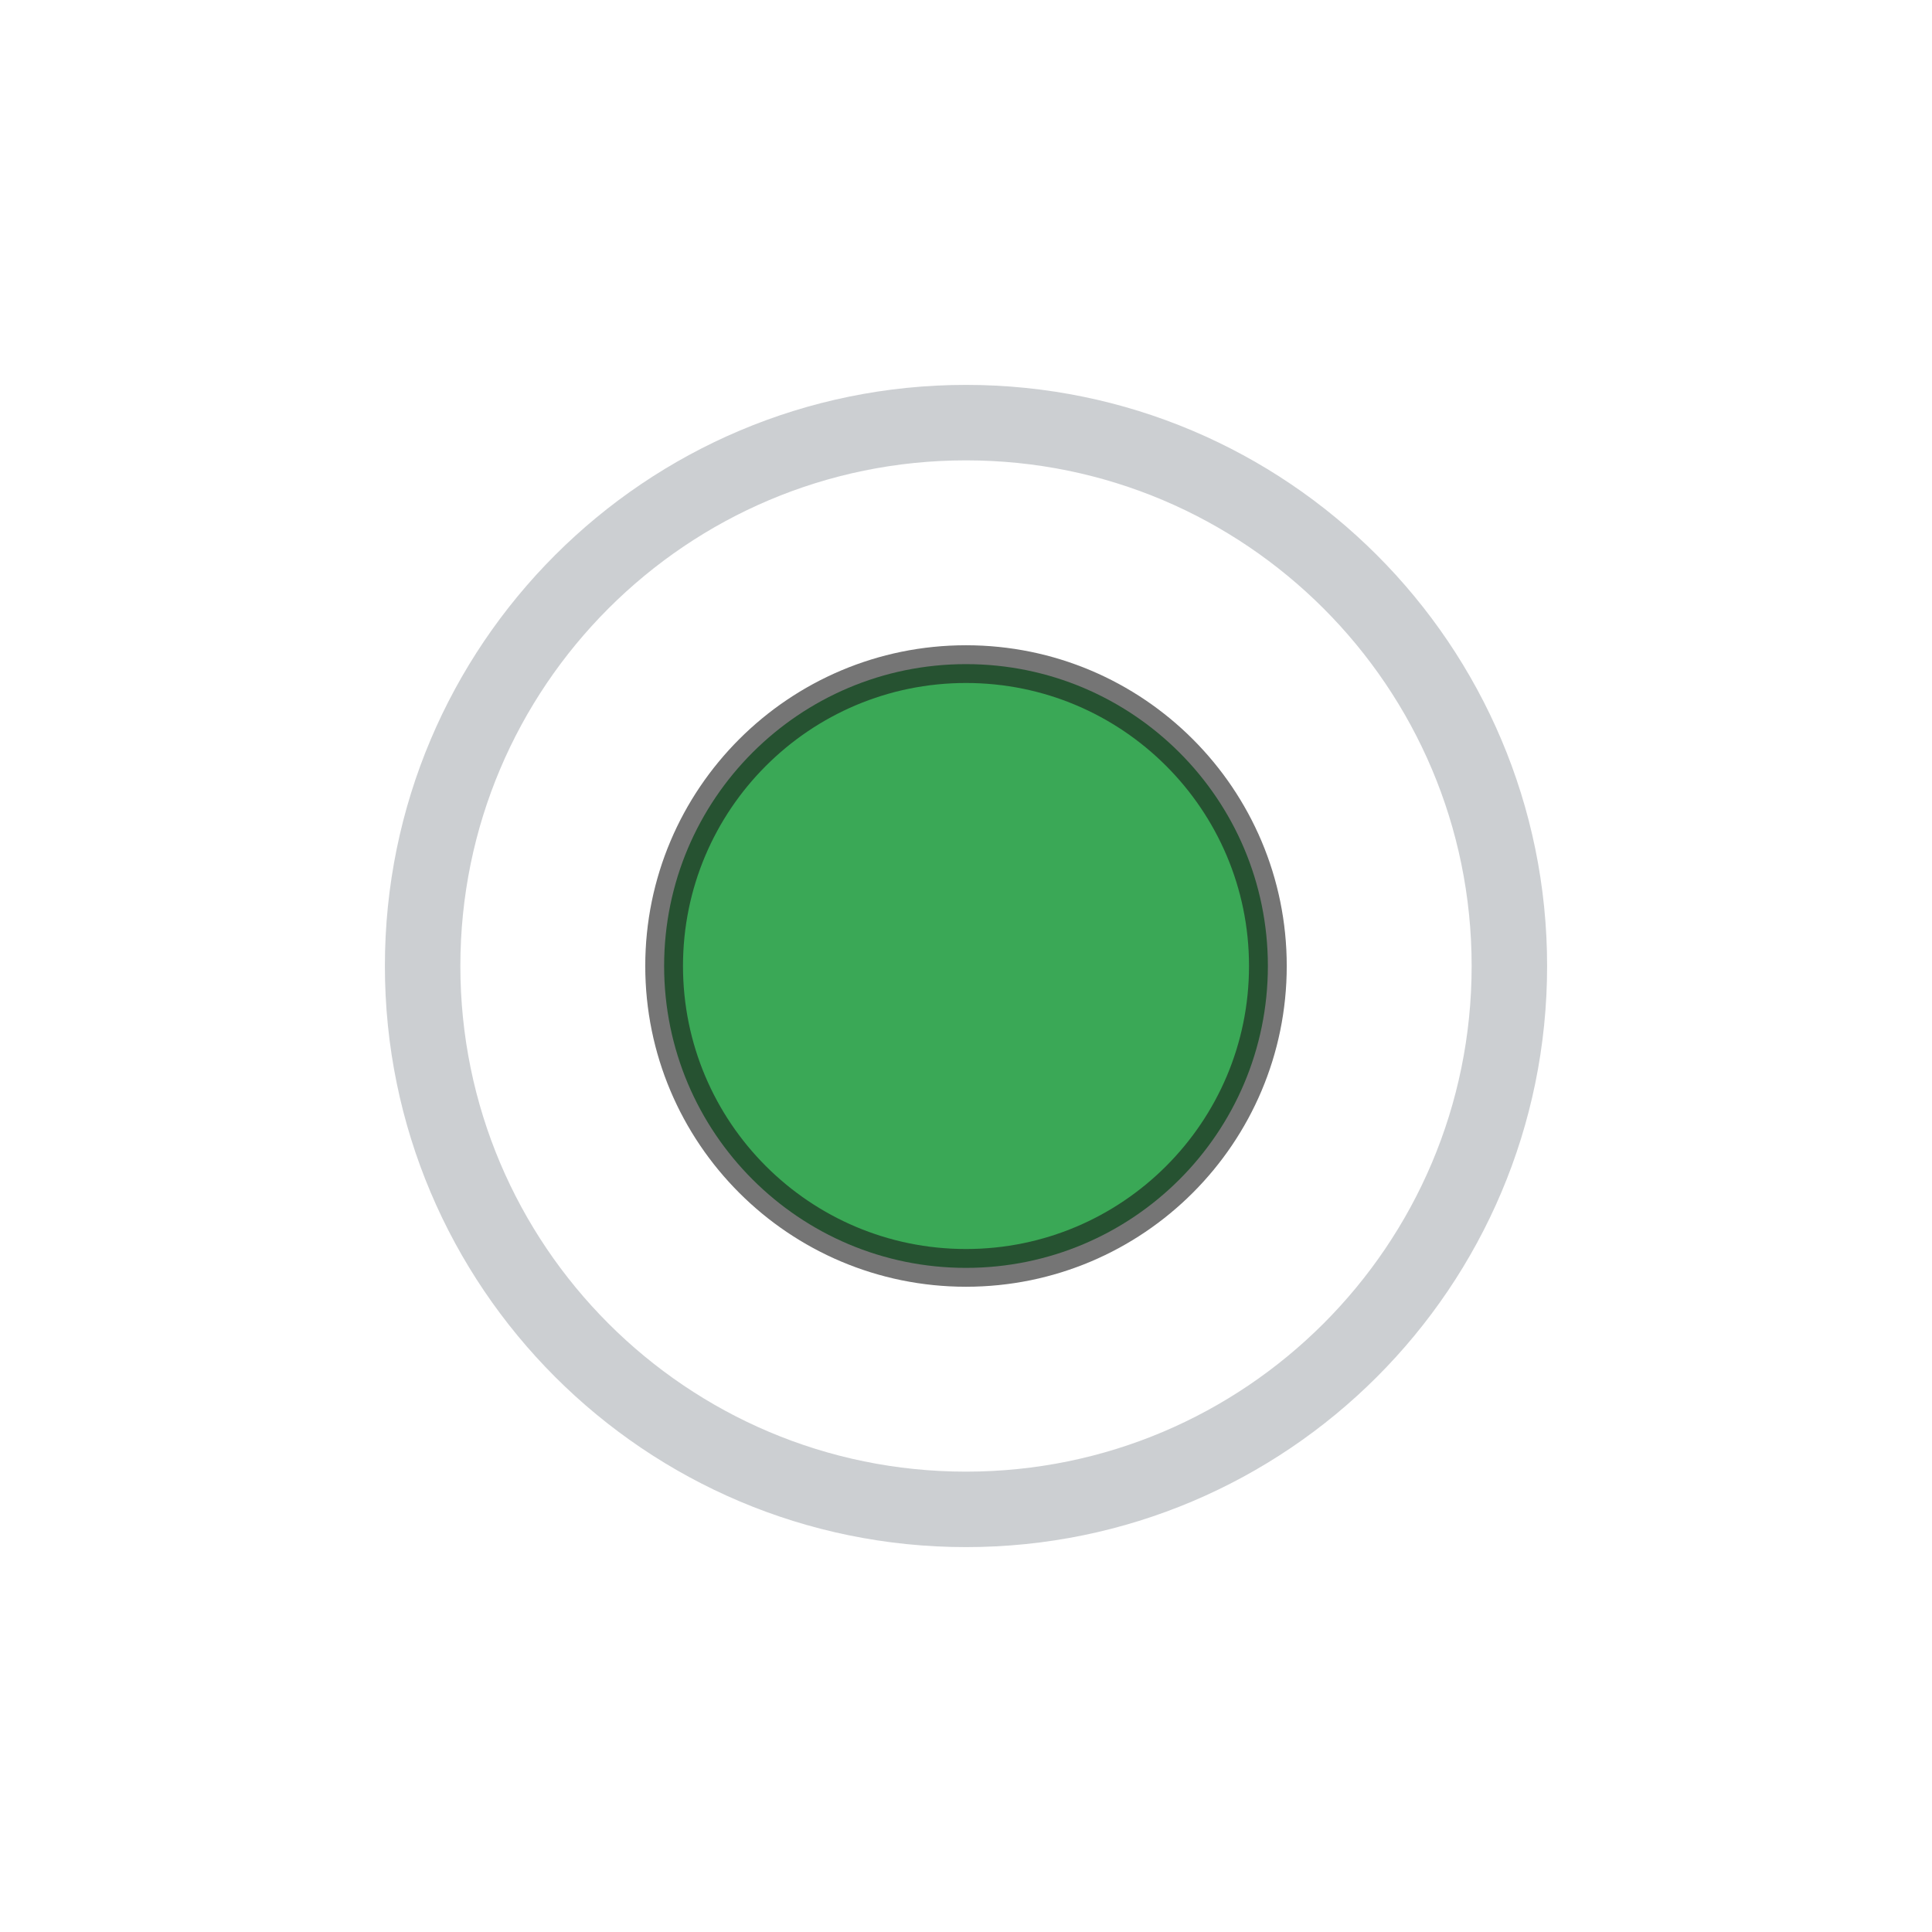
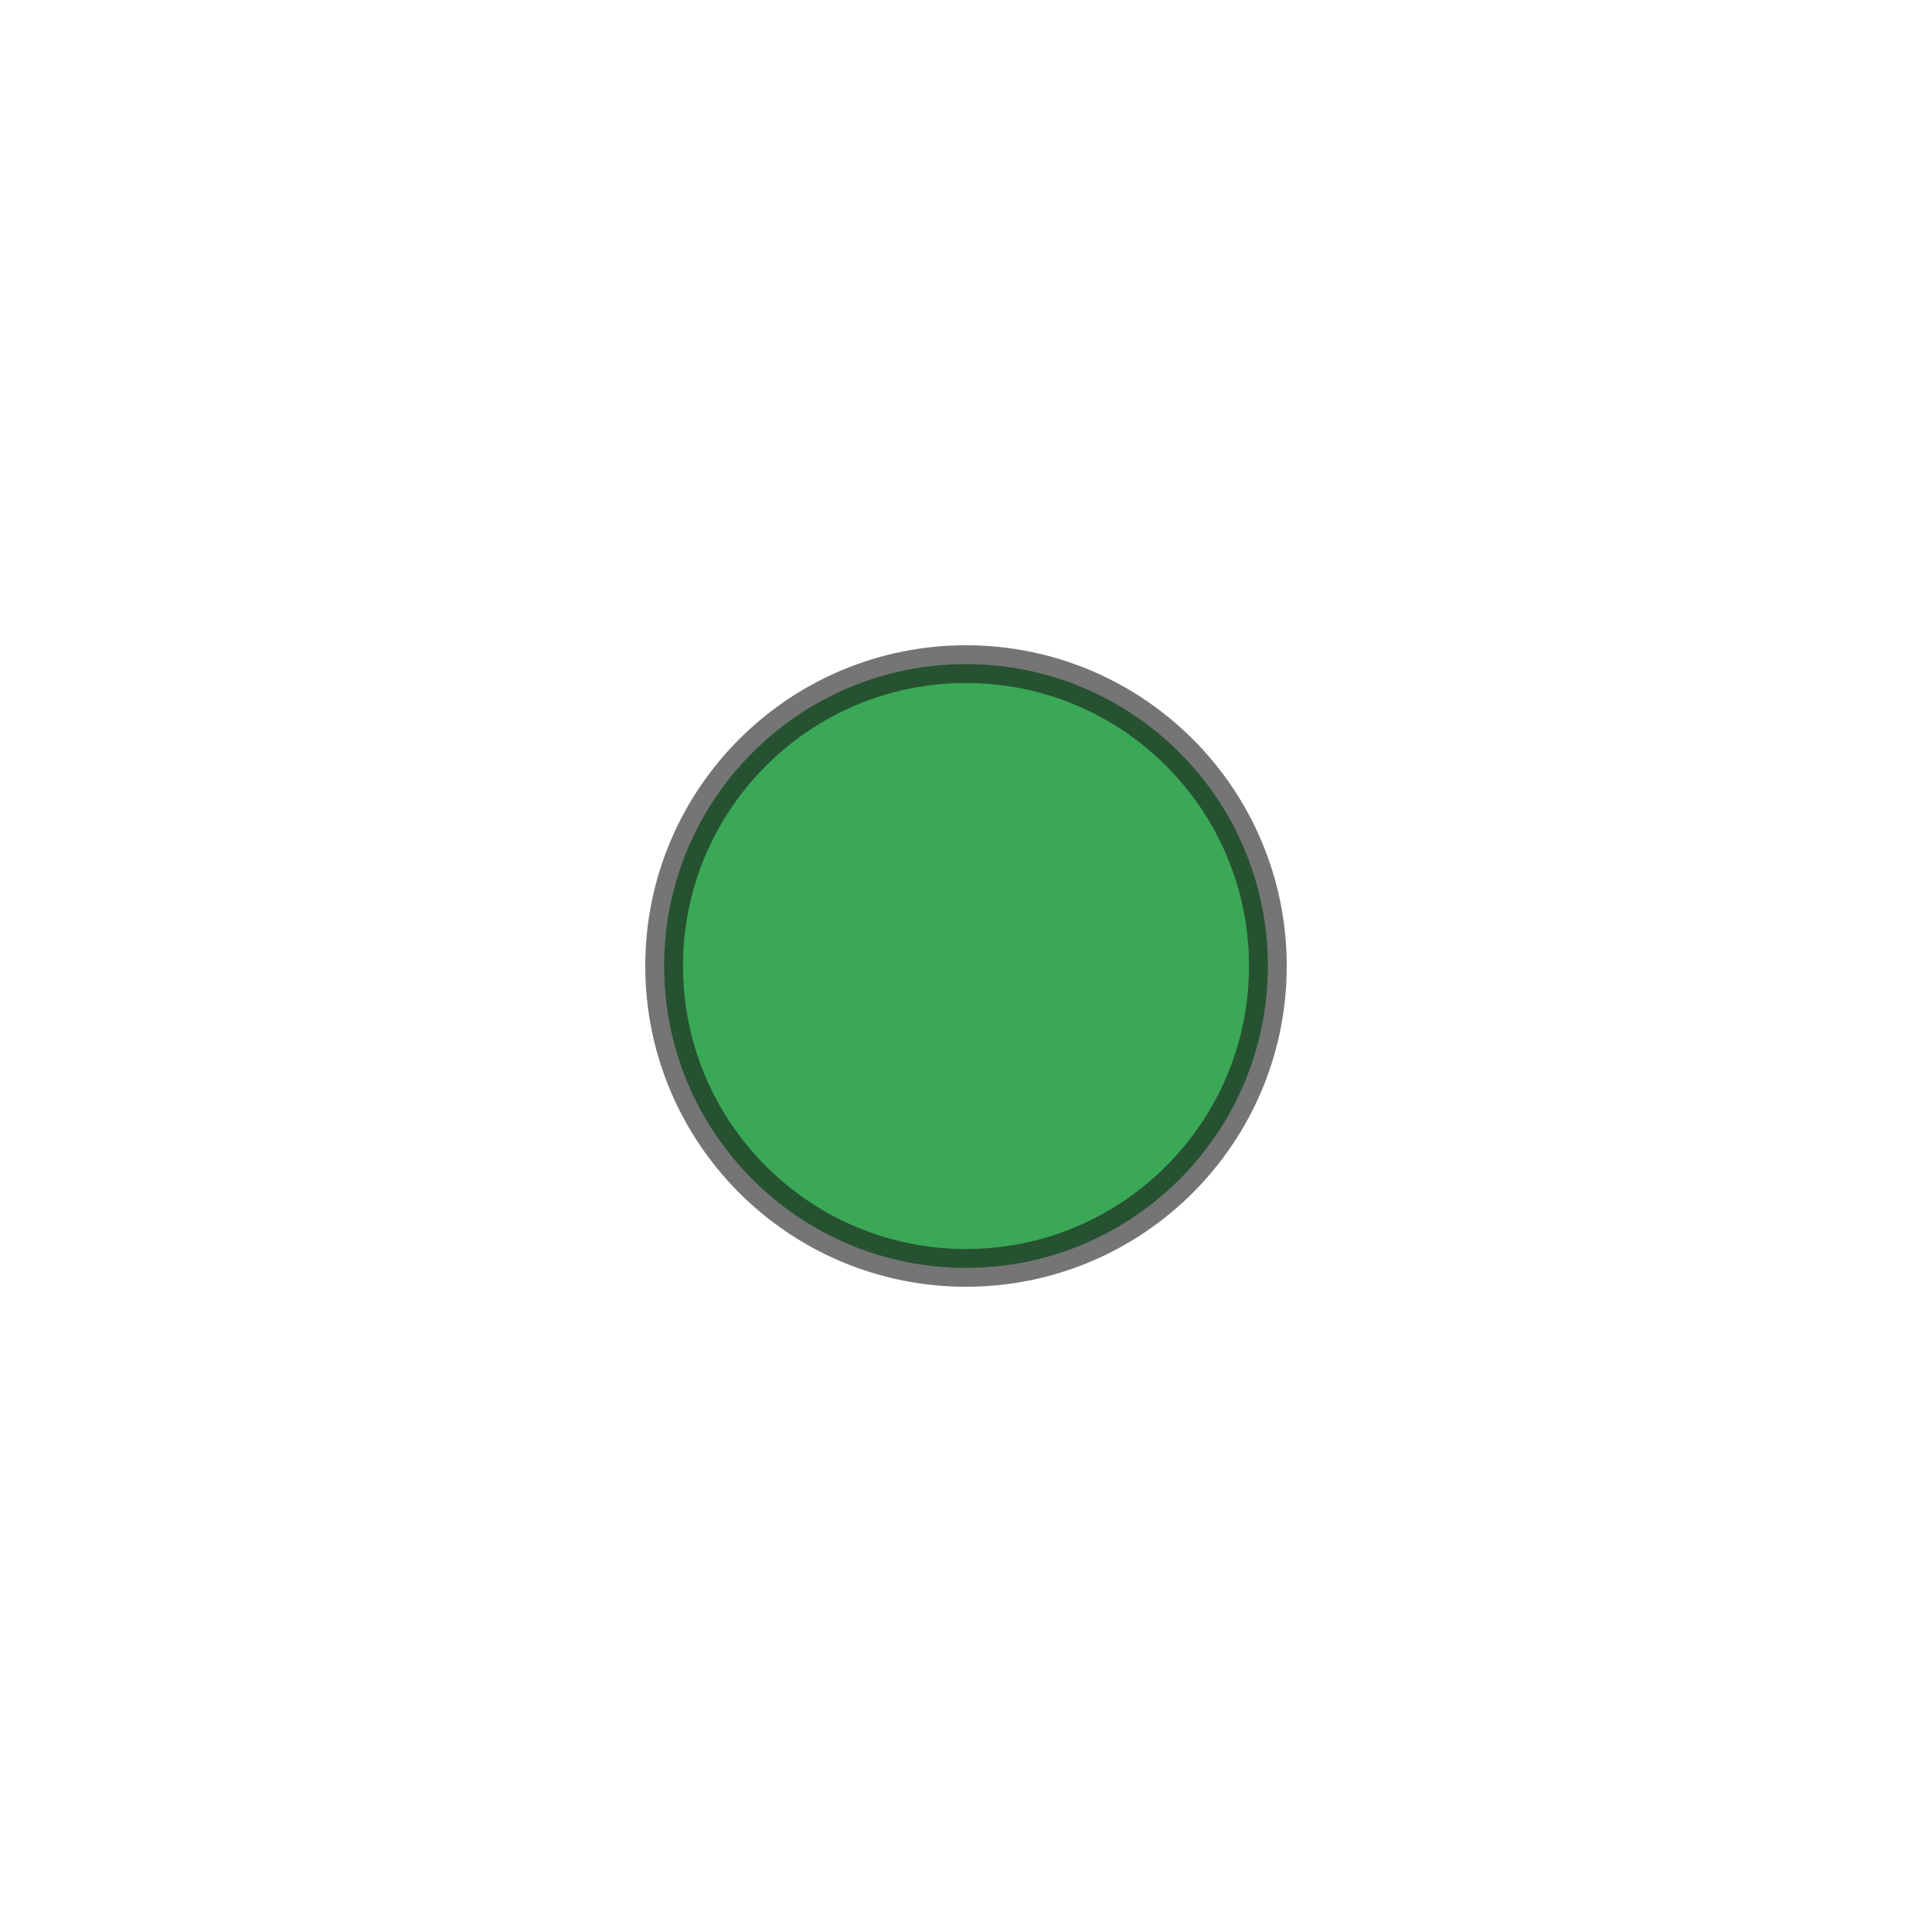
<svg xmlns="http://www.w3.org/2000/svg" viewBox="0 0 64 64" width="64" height="64">
-   <circle cx="32" cy="32" r="18" fill="none" stroke="#9aa0a6" stroke-width="2.5" stroke-opacity="0.5" />
  <circle cx="32" cy="32" r="10" fill="#3aa856" stroke="#1a1a1a" stroke-width="1.25" stroke-opacity="0.6" />
</svg>
